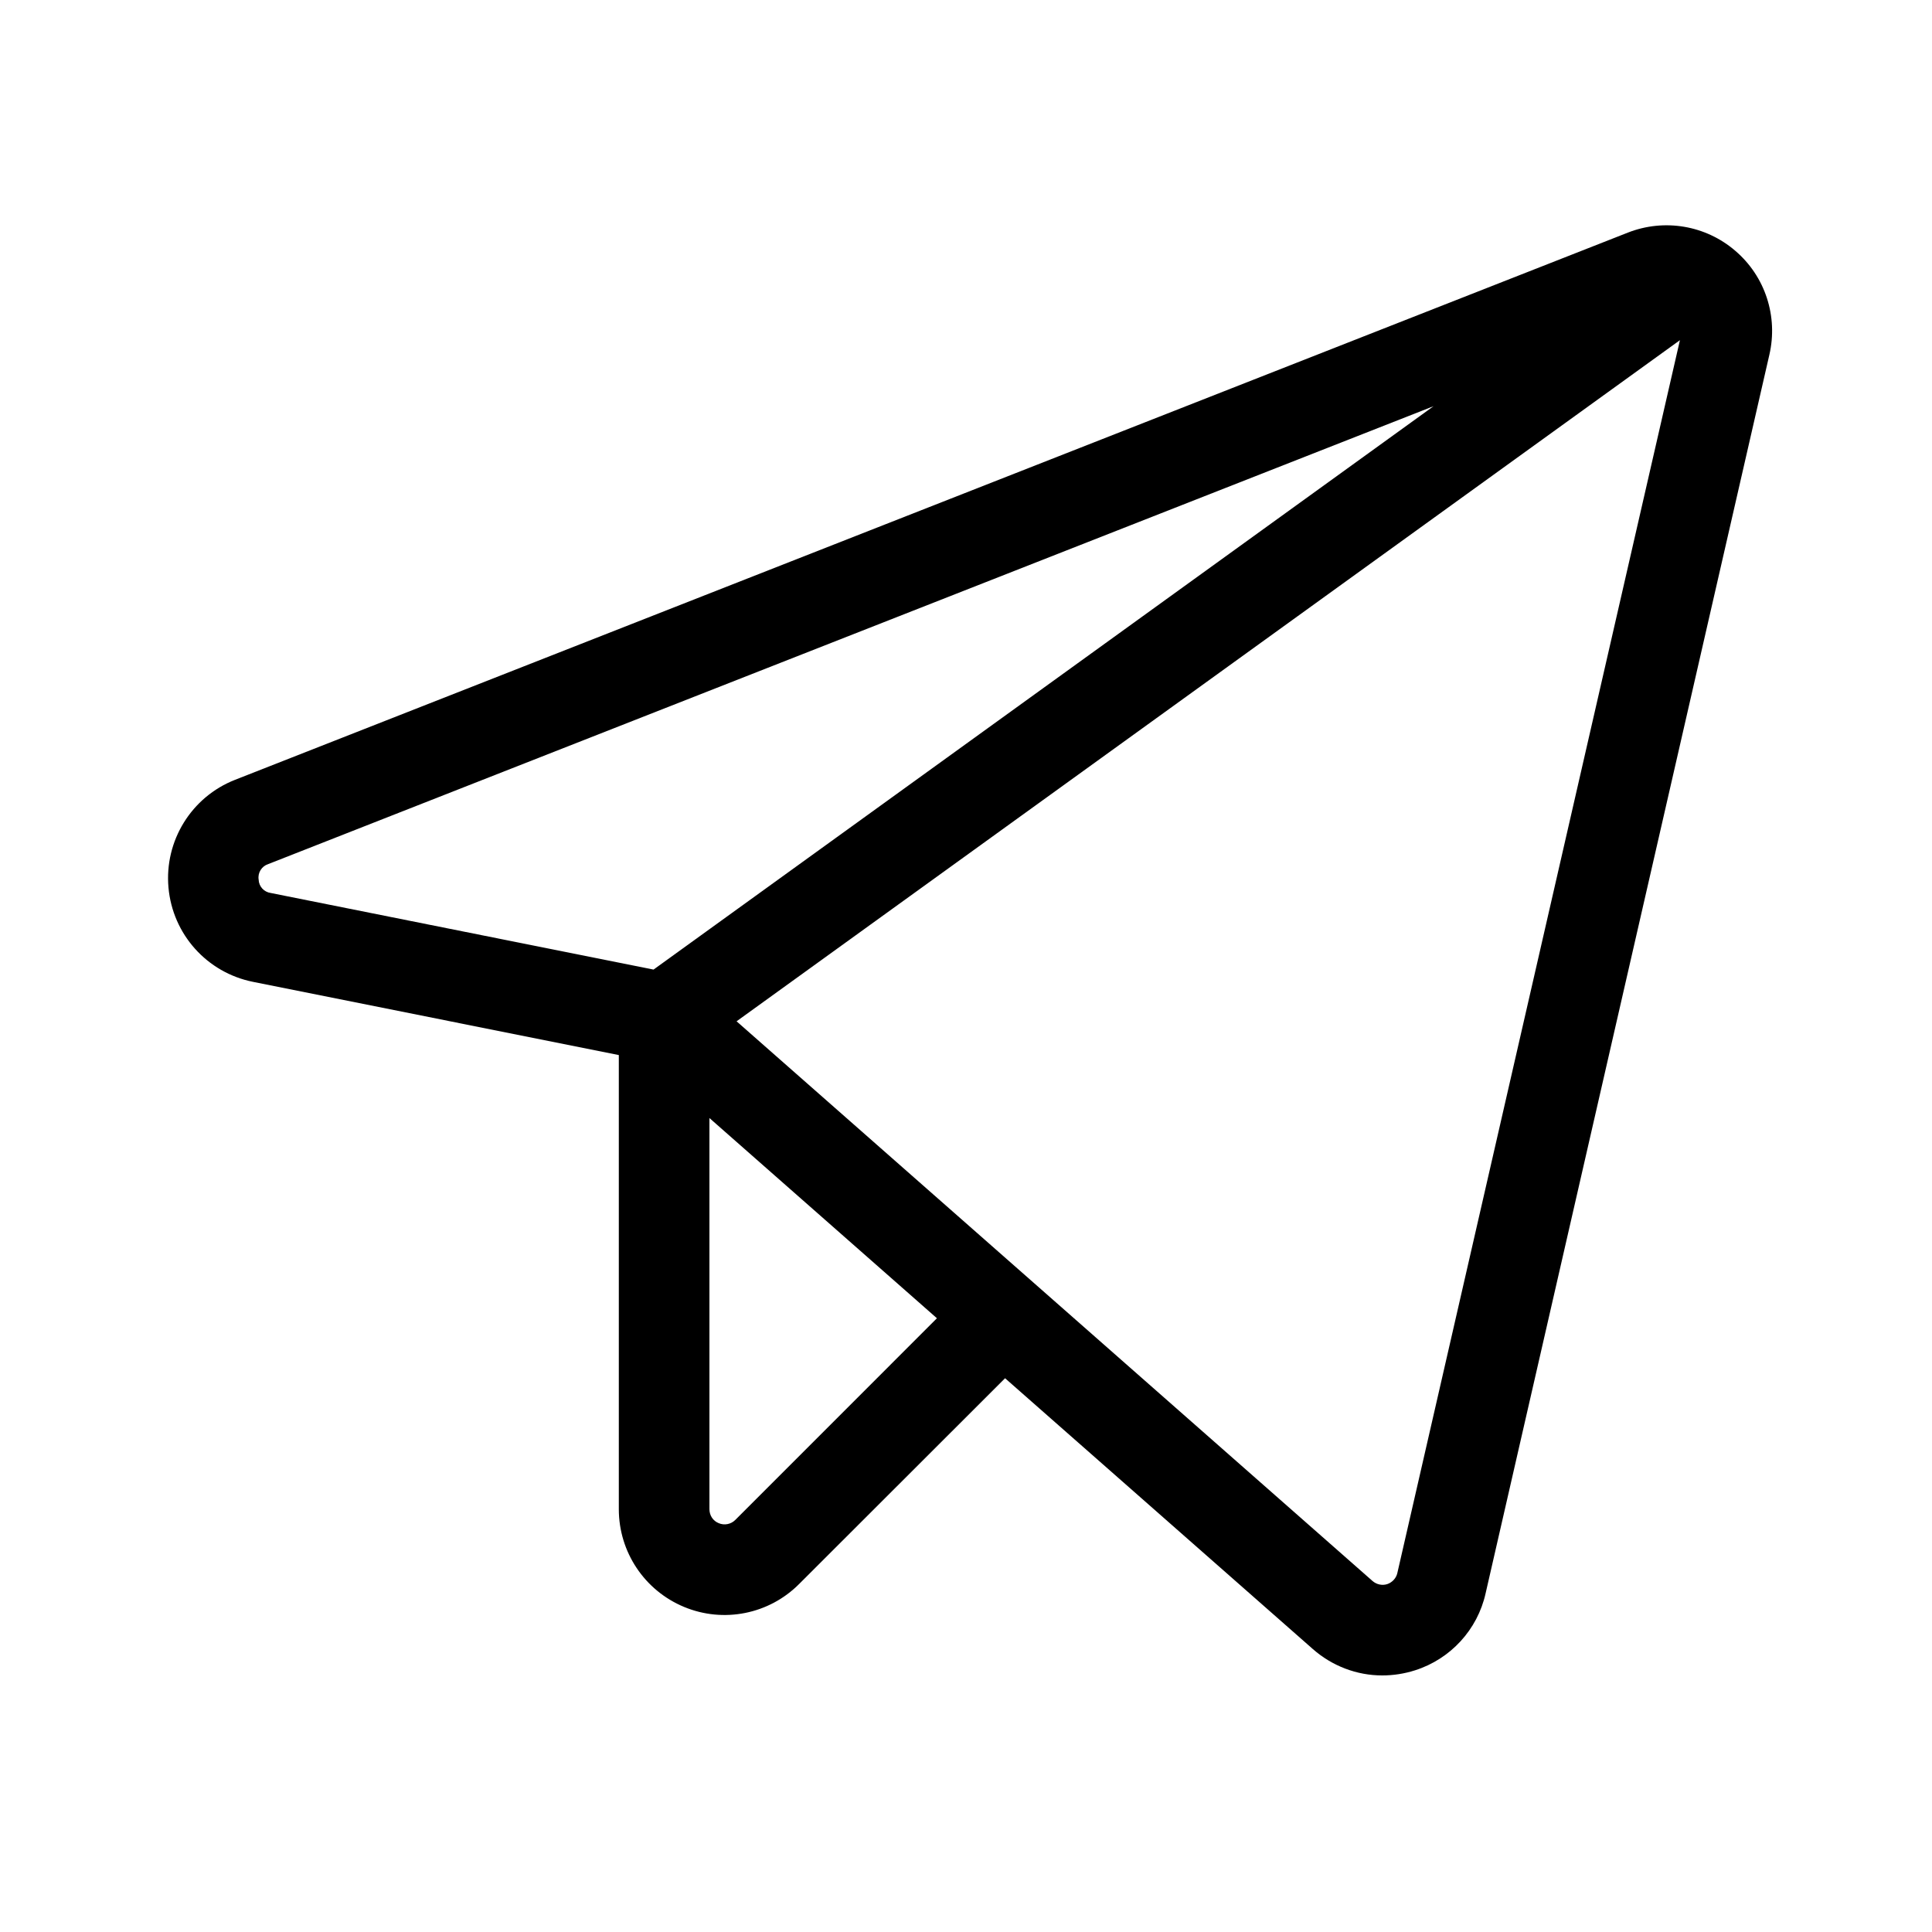
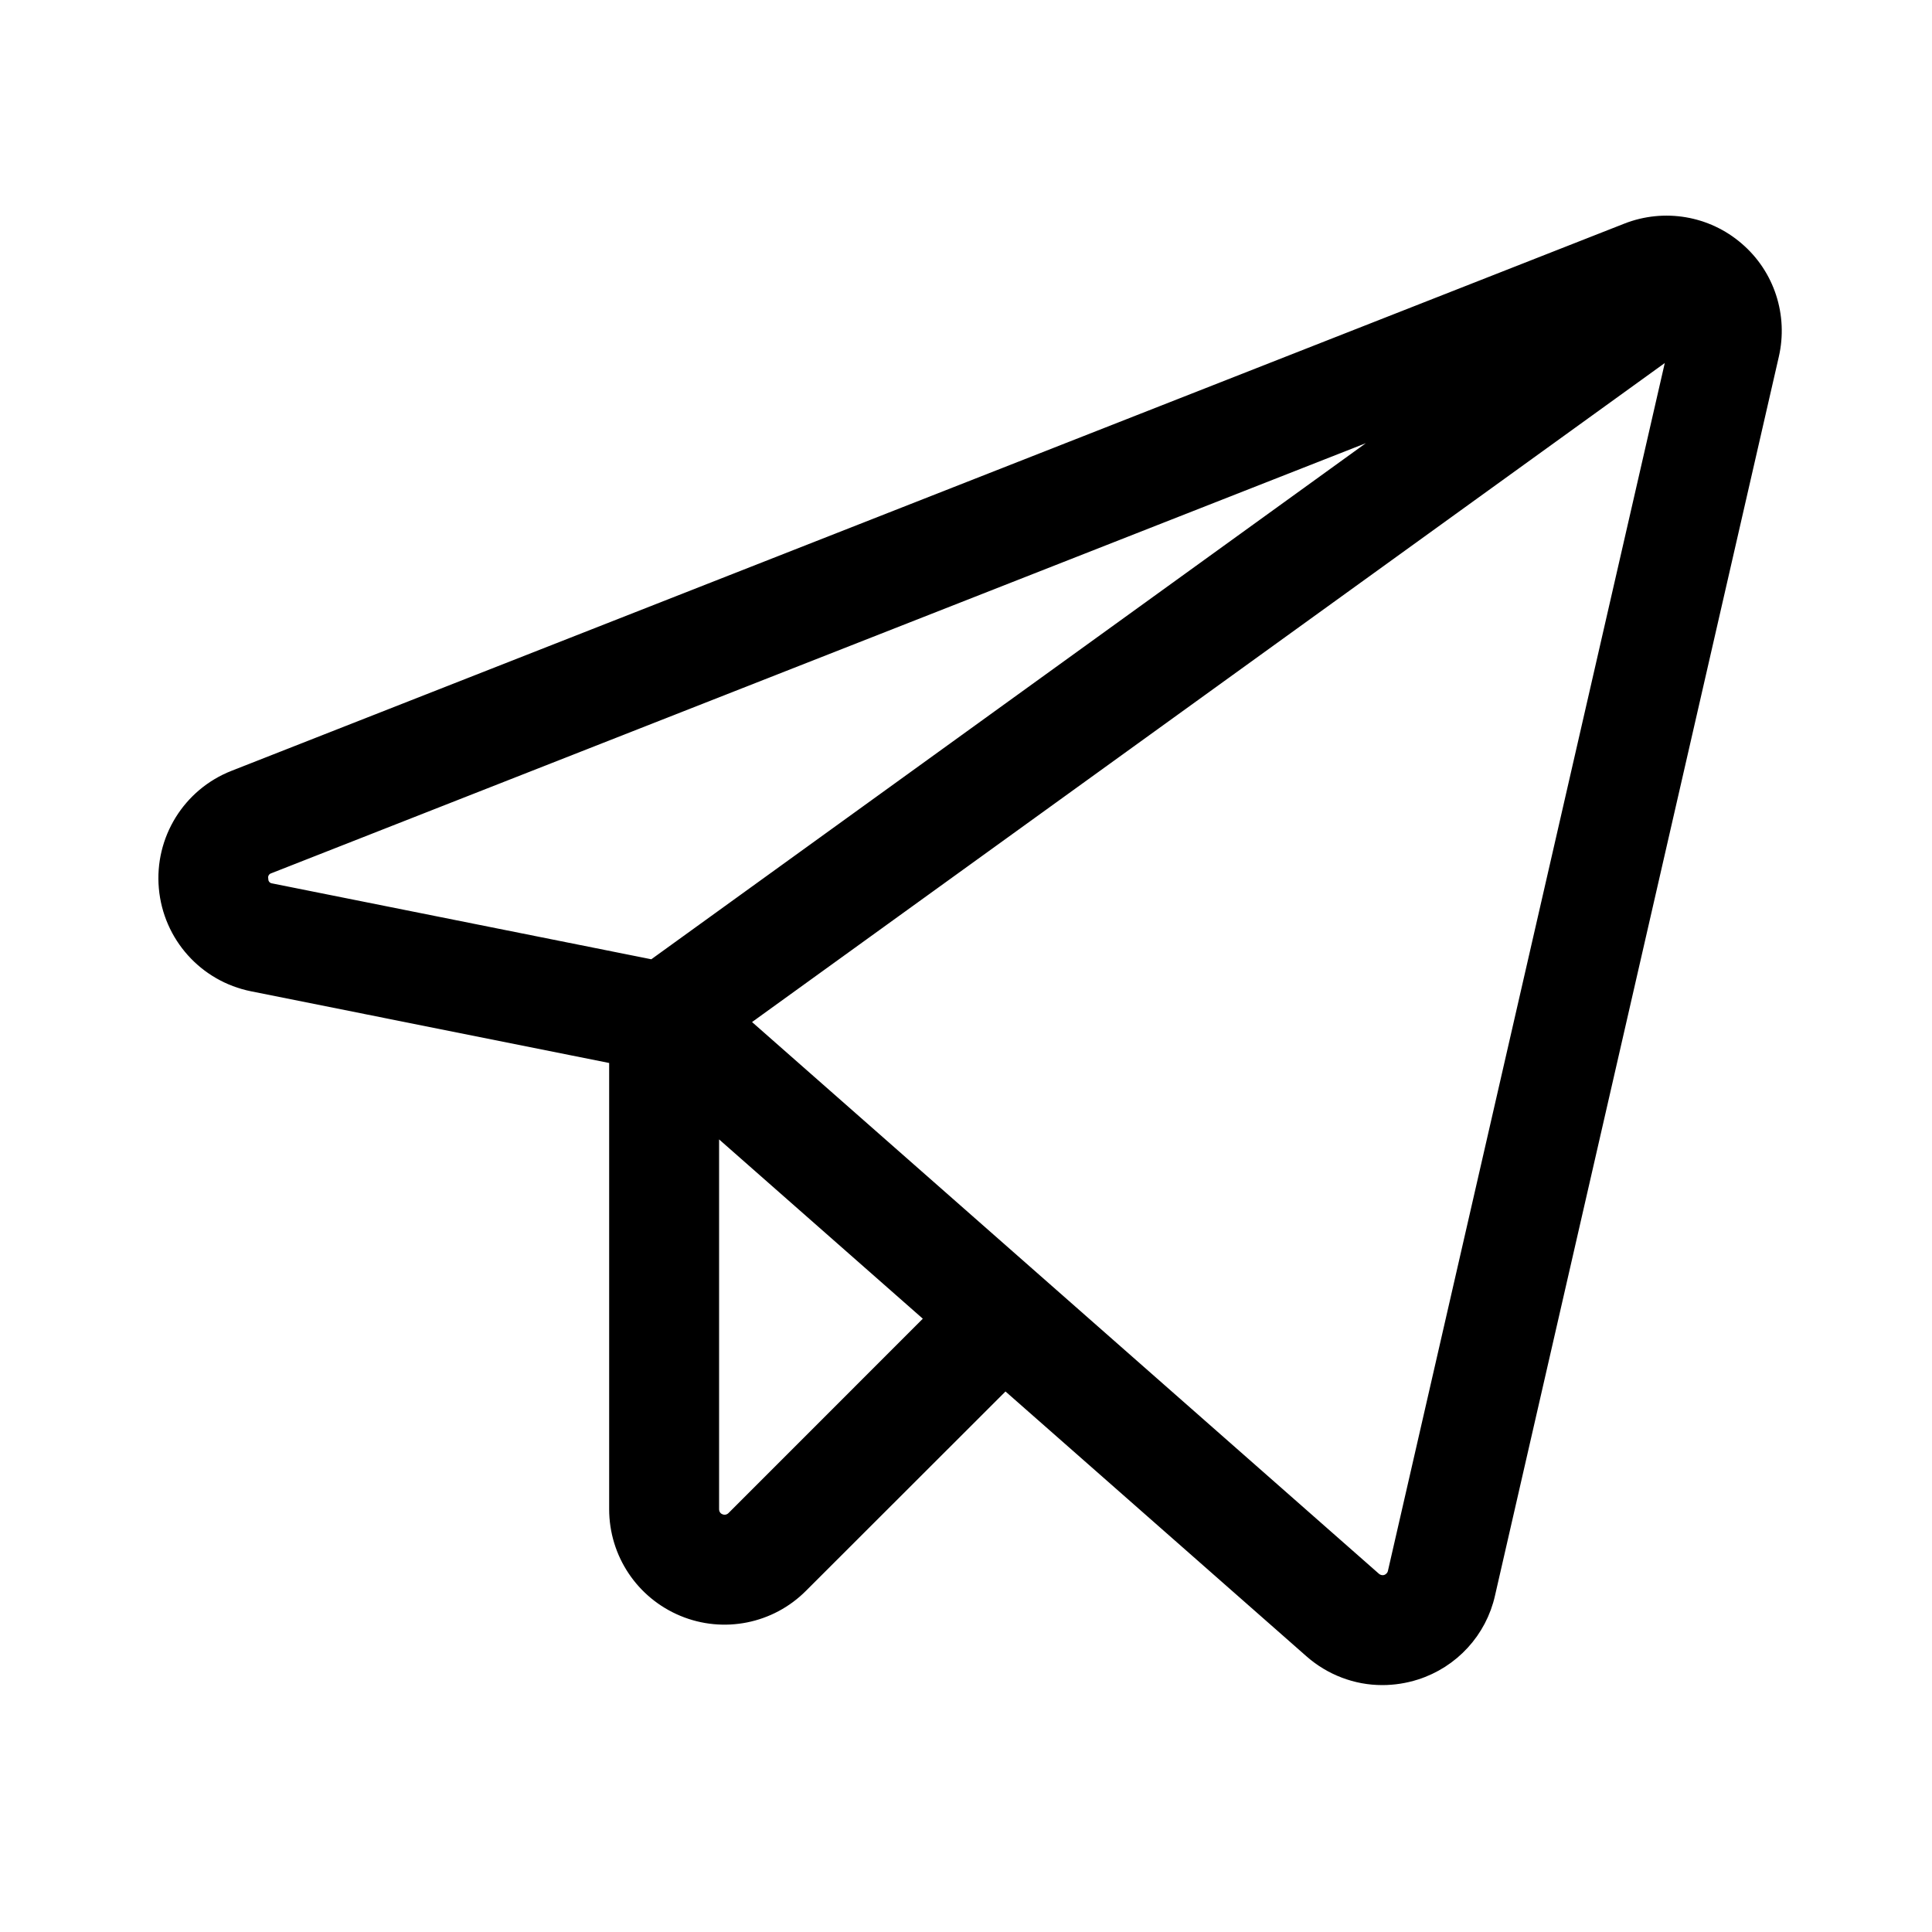
<svg xmlns="http://www.w3.org/2000/svg" width="40px" height="40px" viewBox="0 0 40 40" version="1.1">
  <g id="surface1">
-     <path style=" stroke:none;fill-rule:nonzero;fill:rgb(0%,0%,0%);fill-opacity:1;" d="M 35.93 5.195 C 35.316 4.664 34.457 4.52 33.703 4.816 L 4.867 16.145 C 3.961 16.5 3.402 17.41 3.488 18.375 C 3.574 19.344 4.285 20.137 5.238 20.328 L 12.812 21.844 L 12.812 31.246 C 12.812 32.133 13.344 32.93 14.164 33.27 C 14.98 33.609 15.922 33.422 16.547 32.793 L 20.809 28.535 L 27.18 34.141 C 27.578 34.492 28.09 34.688 28.617 34.688 C 28.848 34.688 29.078 34.652 29.297 34.582 C 30.031 34.348 30.59 33.742 30.758 32.988 L 36.633 7.344 C 36.816 6.551 36.547 5.723 35.93 5.195 Z M 5.355 18.211 C 5.332 18.07 5.418 17.934 5.551 17.891 L 29.68 8.41 L 13.531 20.074 L 5.605 18.488 C 5.465 18.469 5.359 18.352 5.355 18.211 Z M 15.223 31.469 C 15.133 31.559 14.996 31.586 14.879 31.535 C 14.762 31.488 14.688 31.375 14.688 31.246 L 14.688 23.148 L 19.398 27.293 Z M 28.93 32.57 C 28.906 32.676 28.824 32.762 28.723 32.797 C 28.617 32.832 28.5 32.805 28.418 32.734 L 15.25 21.145 L 34.781 7.043 Z M 28.93 32.57 " />
+     <path style="stroke:black;stroke-width:0.4;fill-rule:nonzero;fill:rgb(0%,0%,0%);fill-opacity:1;" d="M 35.93 5.195 C 35.316 4.664 34.457 4.52 33.703 4.816 L 4.867 16.145 C 3.961 16.5 3.402 17.41 3.488 18.375 C 3.574 19.344 4.285 20.137 5.238 20.328 L 12.812 21.844 L 12.812 31.246 C 12.812 32.133 13.344 32.93 14.164 33.27 C 14.98 33.609 15.922 33.422 16.547 32.793 L 20.809 28.535 L 27.18 34.141 C 27.578 34.492 28.09 34.688 28.617 34.688 C 28.848 34.688 29.078 34.652 29.297 34.582 C 30.031 34.348 30.59 33.742 30.758 32.988 L 36.633 7.344 C 36.816 6.551 36.547 5.723 35.93 5.195 Z M 5.355 18.211 C 5.332 18.07 5.418 17.934 5.551 17.891 L 29.68 8.41 L 13.531 20.074 L 5.605 18.488 C 5.465 18.469 5.359 18.352 5.355 18.211 Z M 15.223 31.469 C 15.133 31.559 14.996 31.586 14.879 31.535 C 14.762 31.488 14.688 31.375 14.688 31.246 L 14.688 23.148 L 19.398 27.293 Z M 28.93 32.57 C 28.906 32.676 28.824 32.762 28.723 32.797 C 28.617 32.832 28.5 32.805 28.418 32.734 L 15.25 21.145 L 34.781 7.043 Z M 28.93 32.57 " />
  </g>
</svg>
